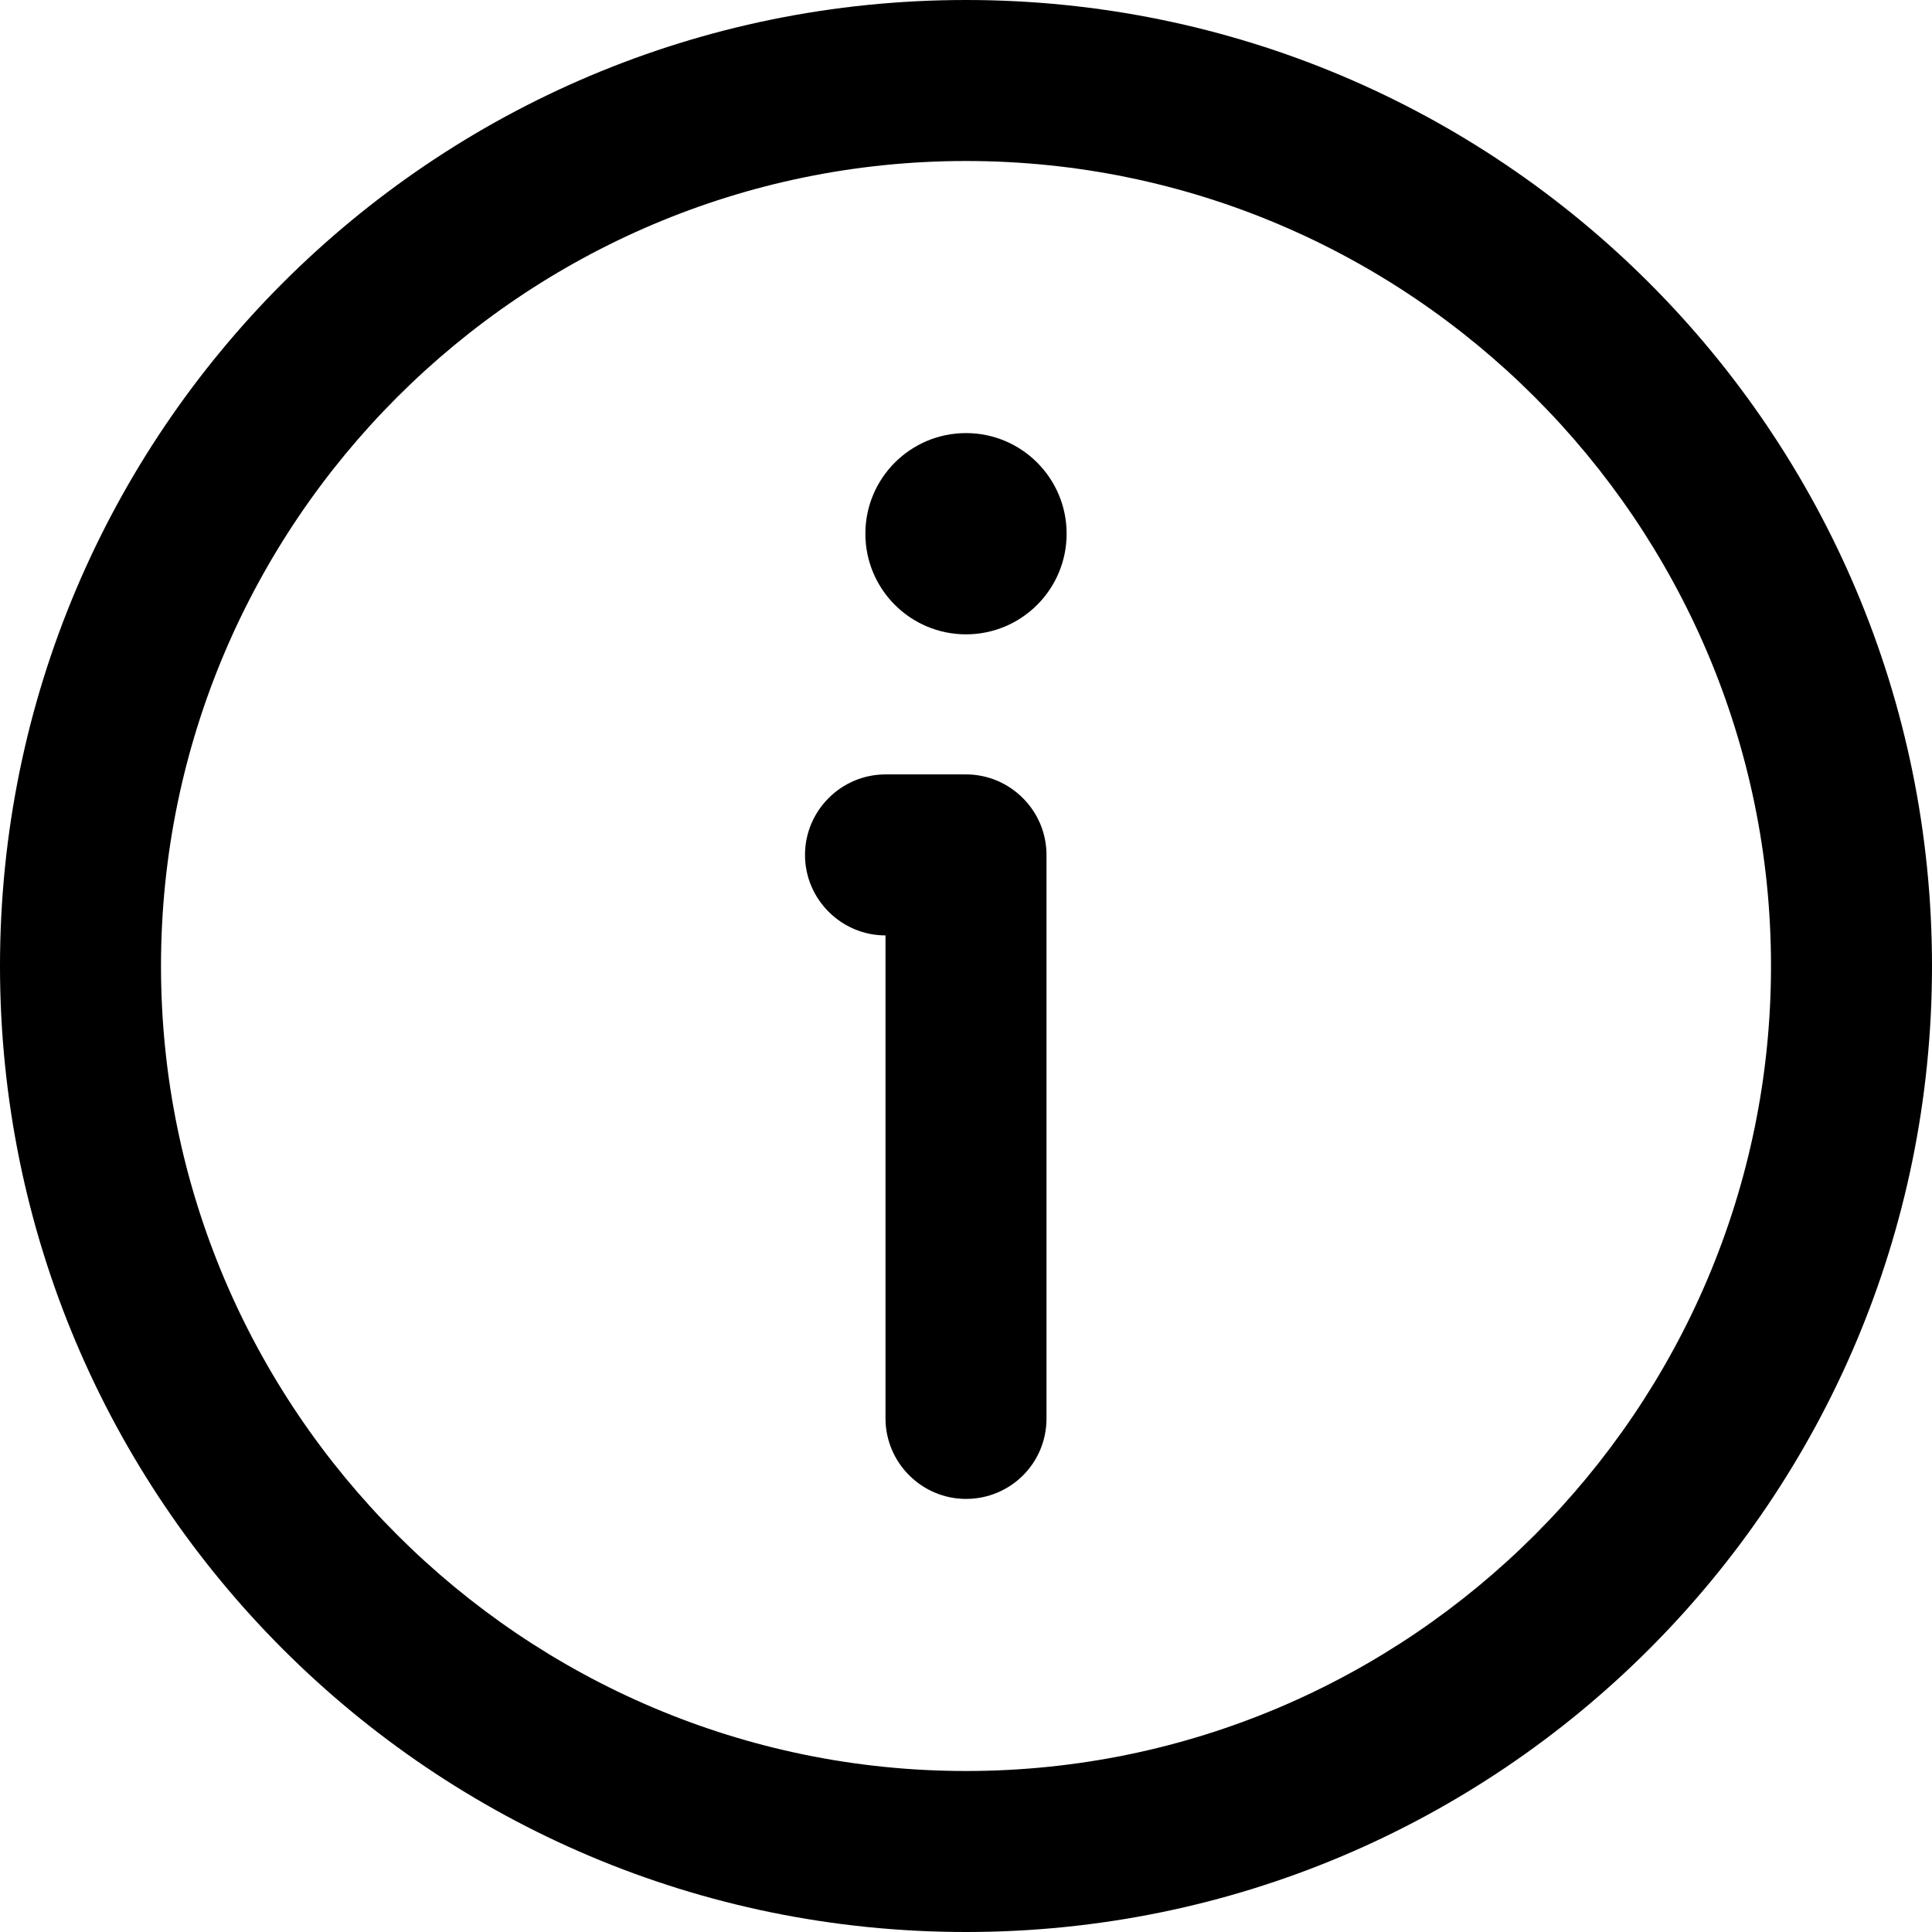
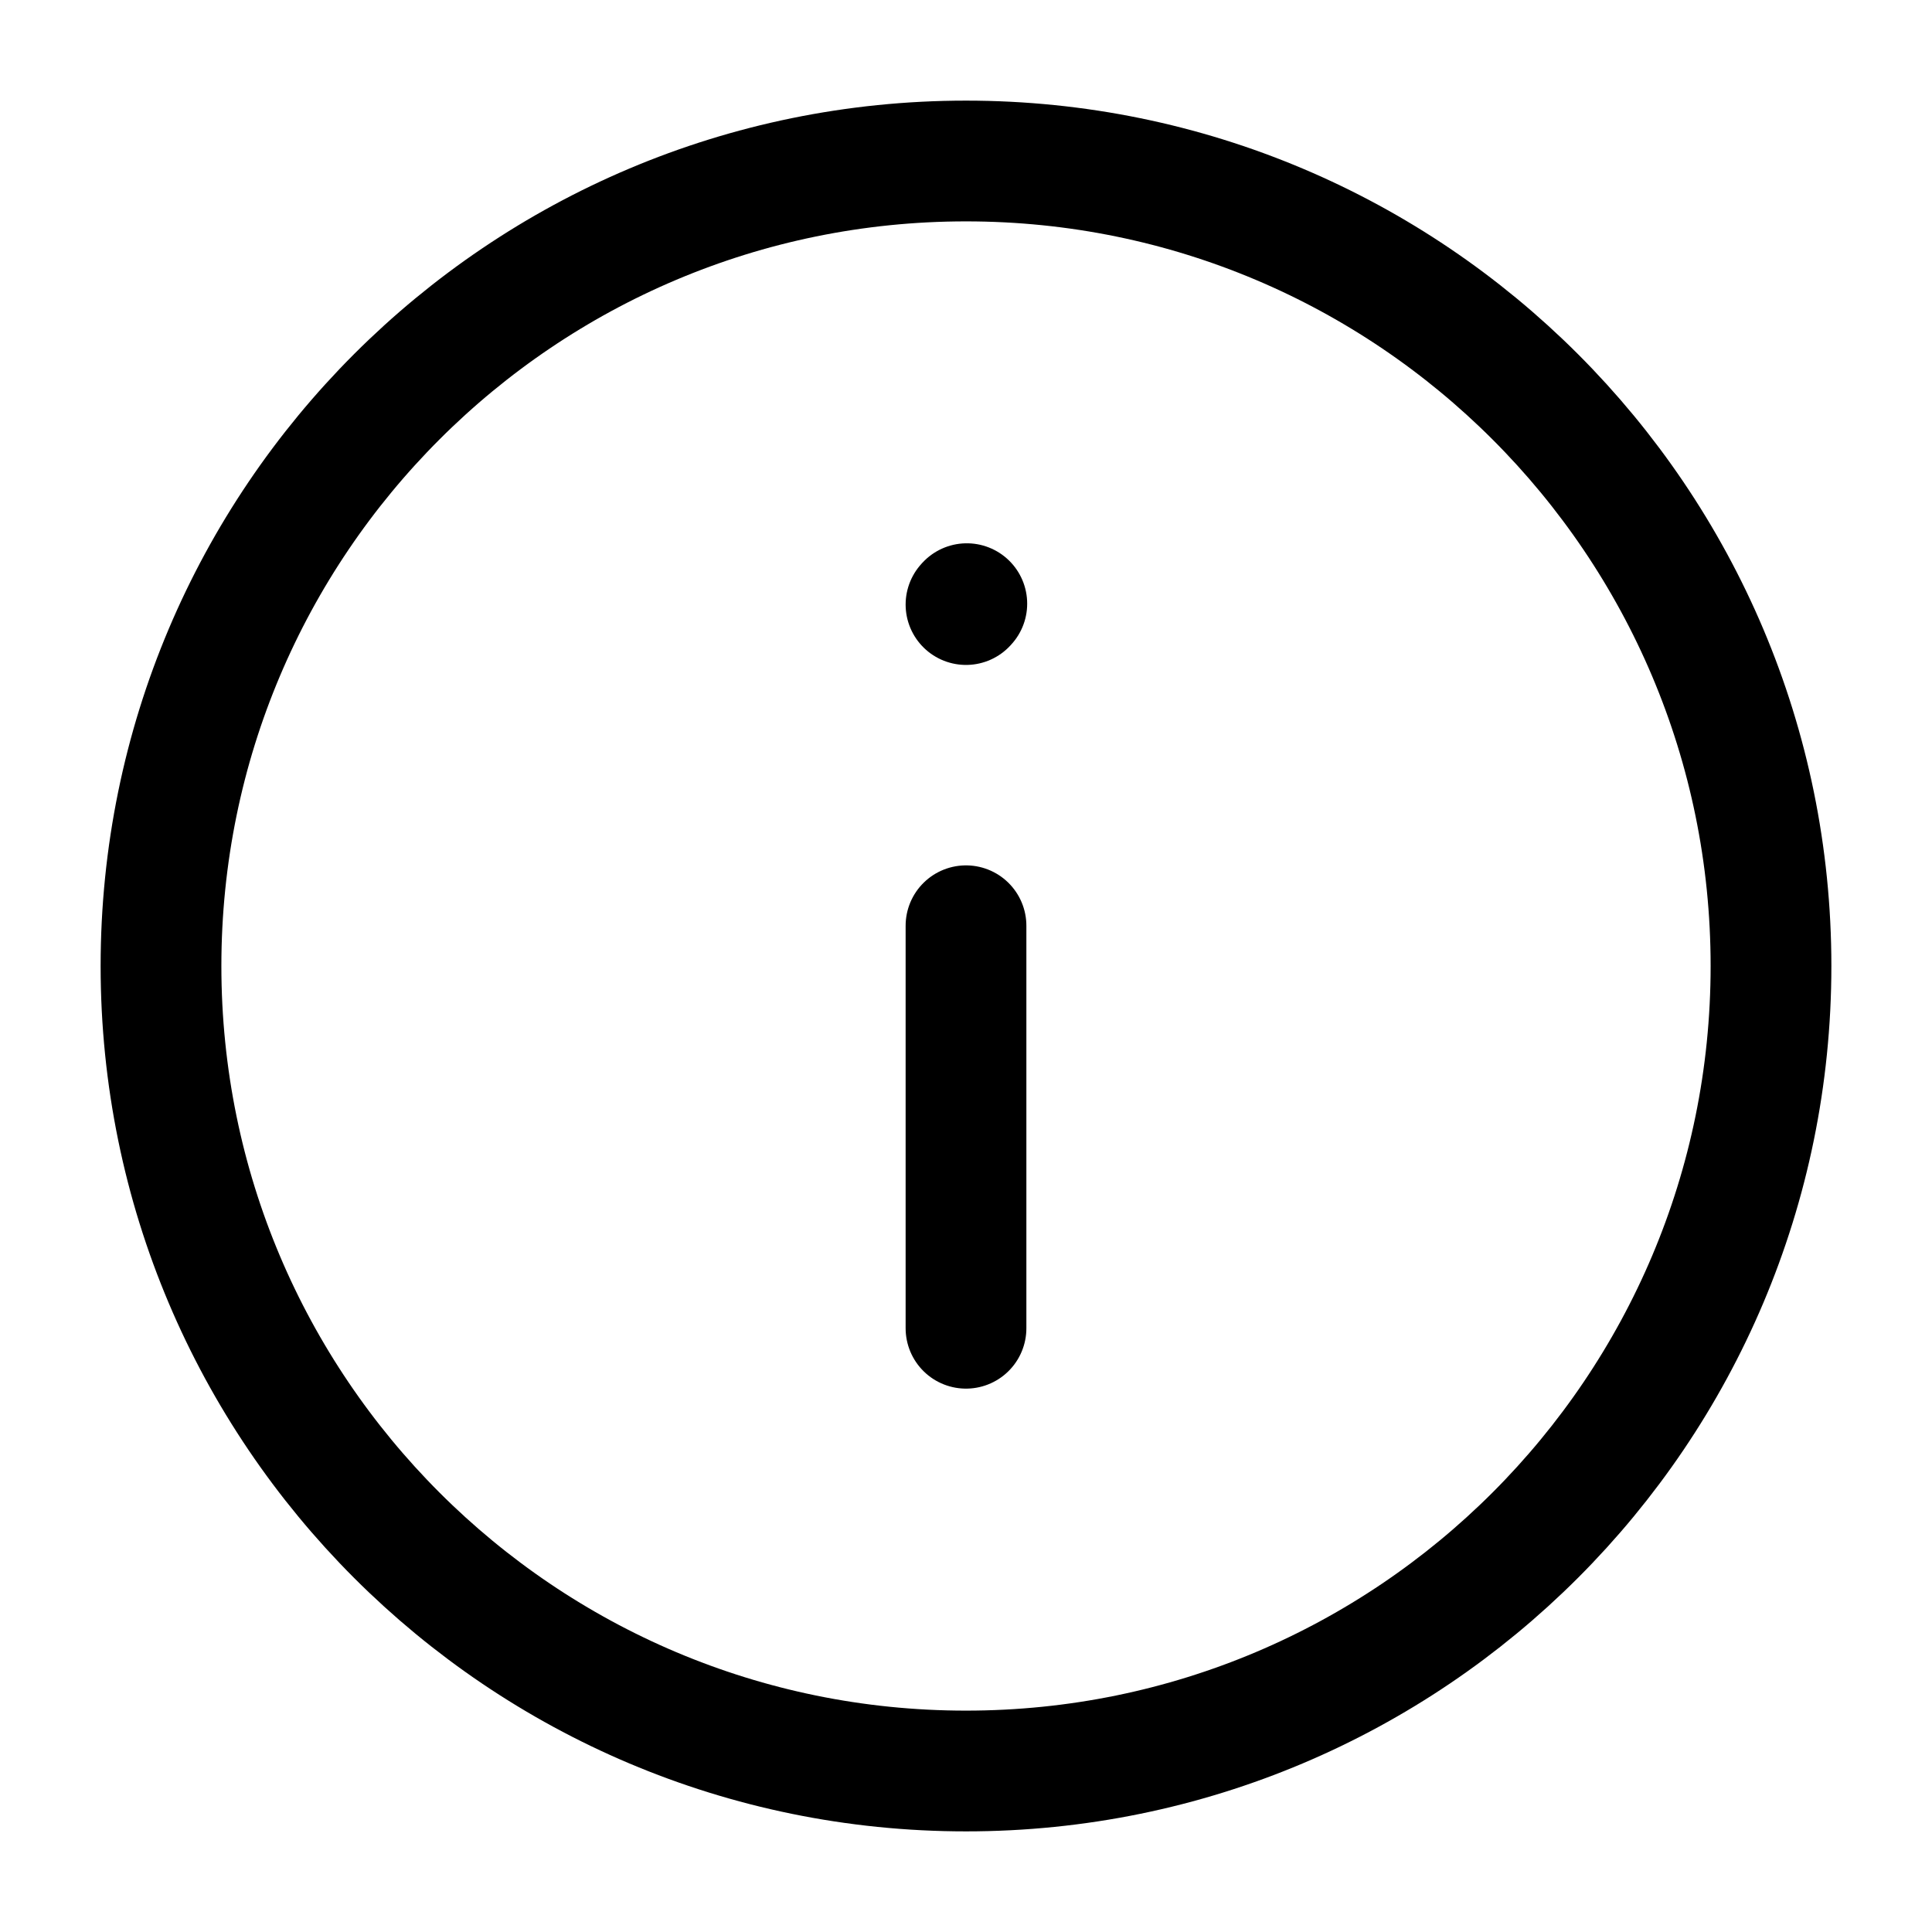
- <svg xmlns="http://www.w3.org/2000/svg" viewBox="0 0 24 24" fill="none">
-   <path d="M12 2c5.51 0 10 4.49 10 10s-4.49 10-10 10S2 17.51 2 12 6.49 2 12 2Zm0-2C5.37 0 0 5.37 0 12s5.37 12 12 12 12-5.37 12-12S18.63 0 12 0Z" fill="currentColor" />
-   <path d="M12 18.62c-.55 0-1-.45-1-1v-6c-.55 0-1-.45-1-1s.45-1 1-1h1c.55 0 1 .45 1 1v7c0 .56-.45 1-1 1ZM12 7.88a1.25 1.25 0 1 0 0-2.5 1.25 1.25 0 0 0 0 2.5Z" fill="currentColor" />
+ <svg xmlns="http://www.w3.org/2000/svg" width="24px" height="24px" stroke-width="1.5" viewBox="0 0 24 24" fill="none" color="#000000">
+   <path d="M12 11.5v5M12 7.51l.01-.011M12 22c5.523 0 10-4.477 10-10S17.523 2 12 2 2 6.477 2 12s4.477 10 10 10z" stroke="#000000" stroke-width="1.5" stroke-linecap="round" stroke-linejoin="round" />
</svg>
